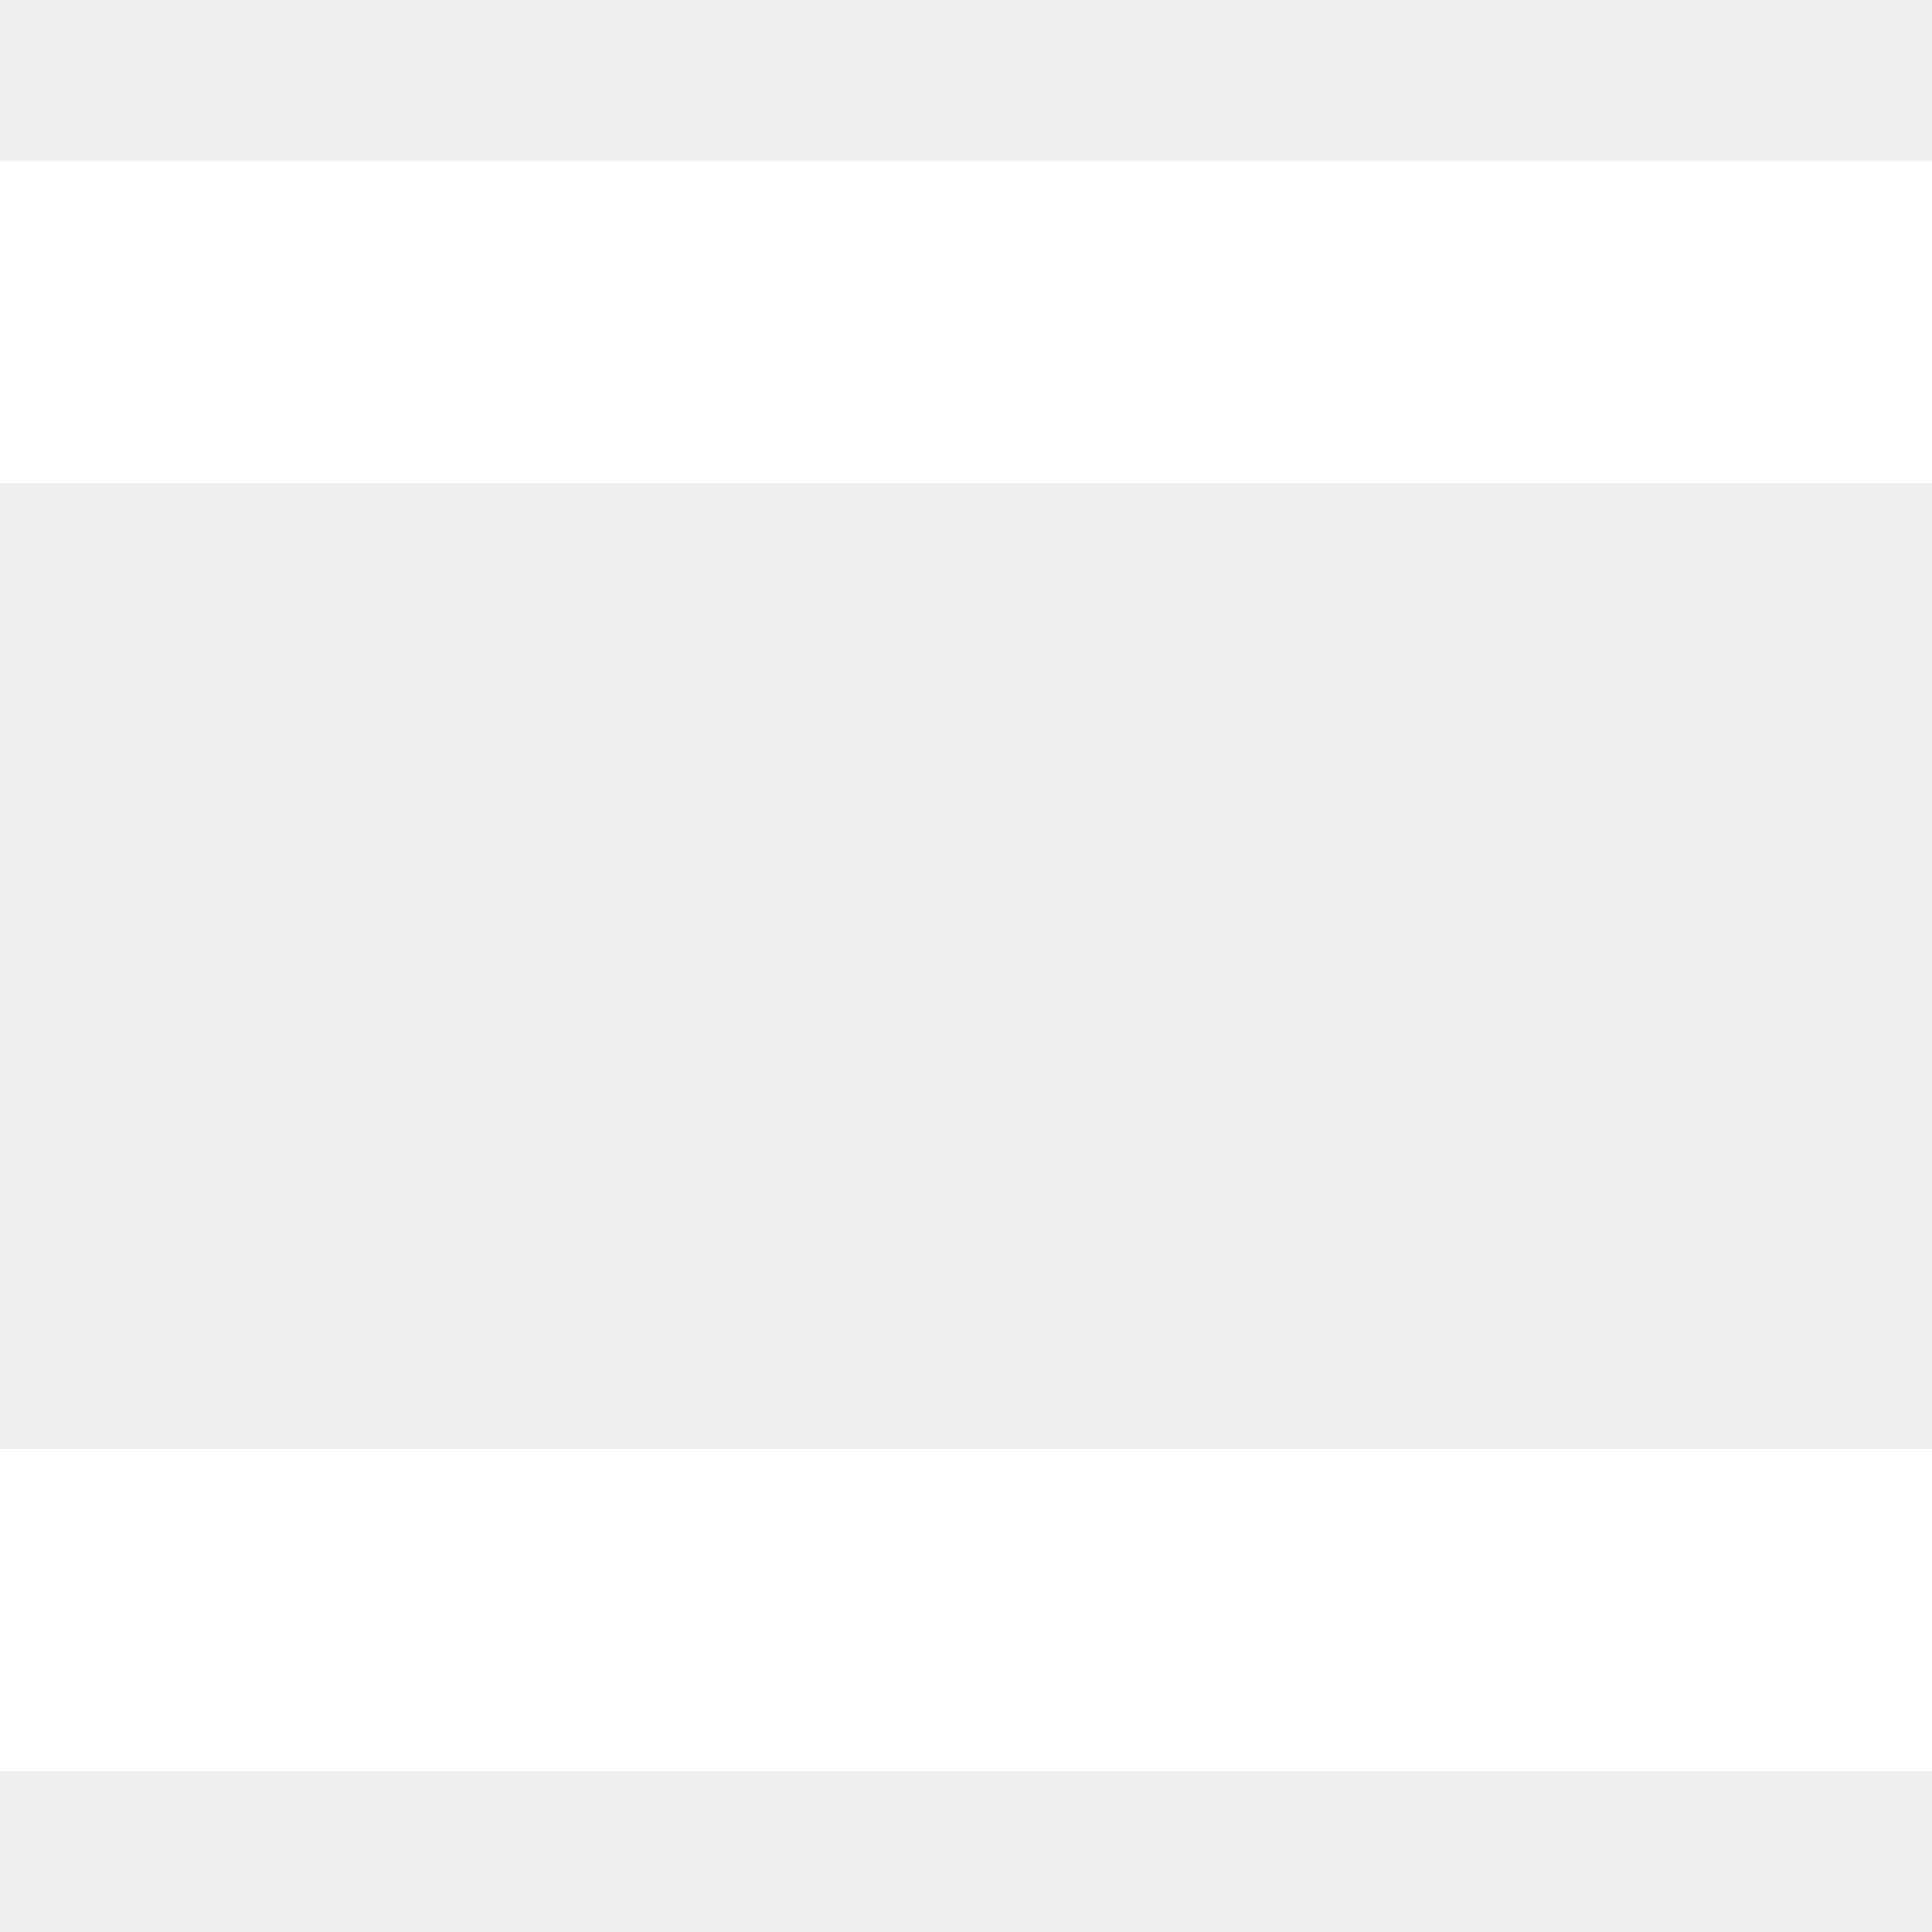
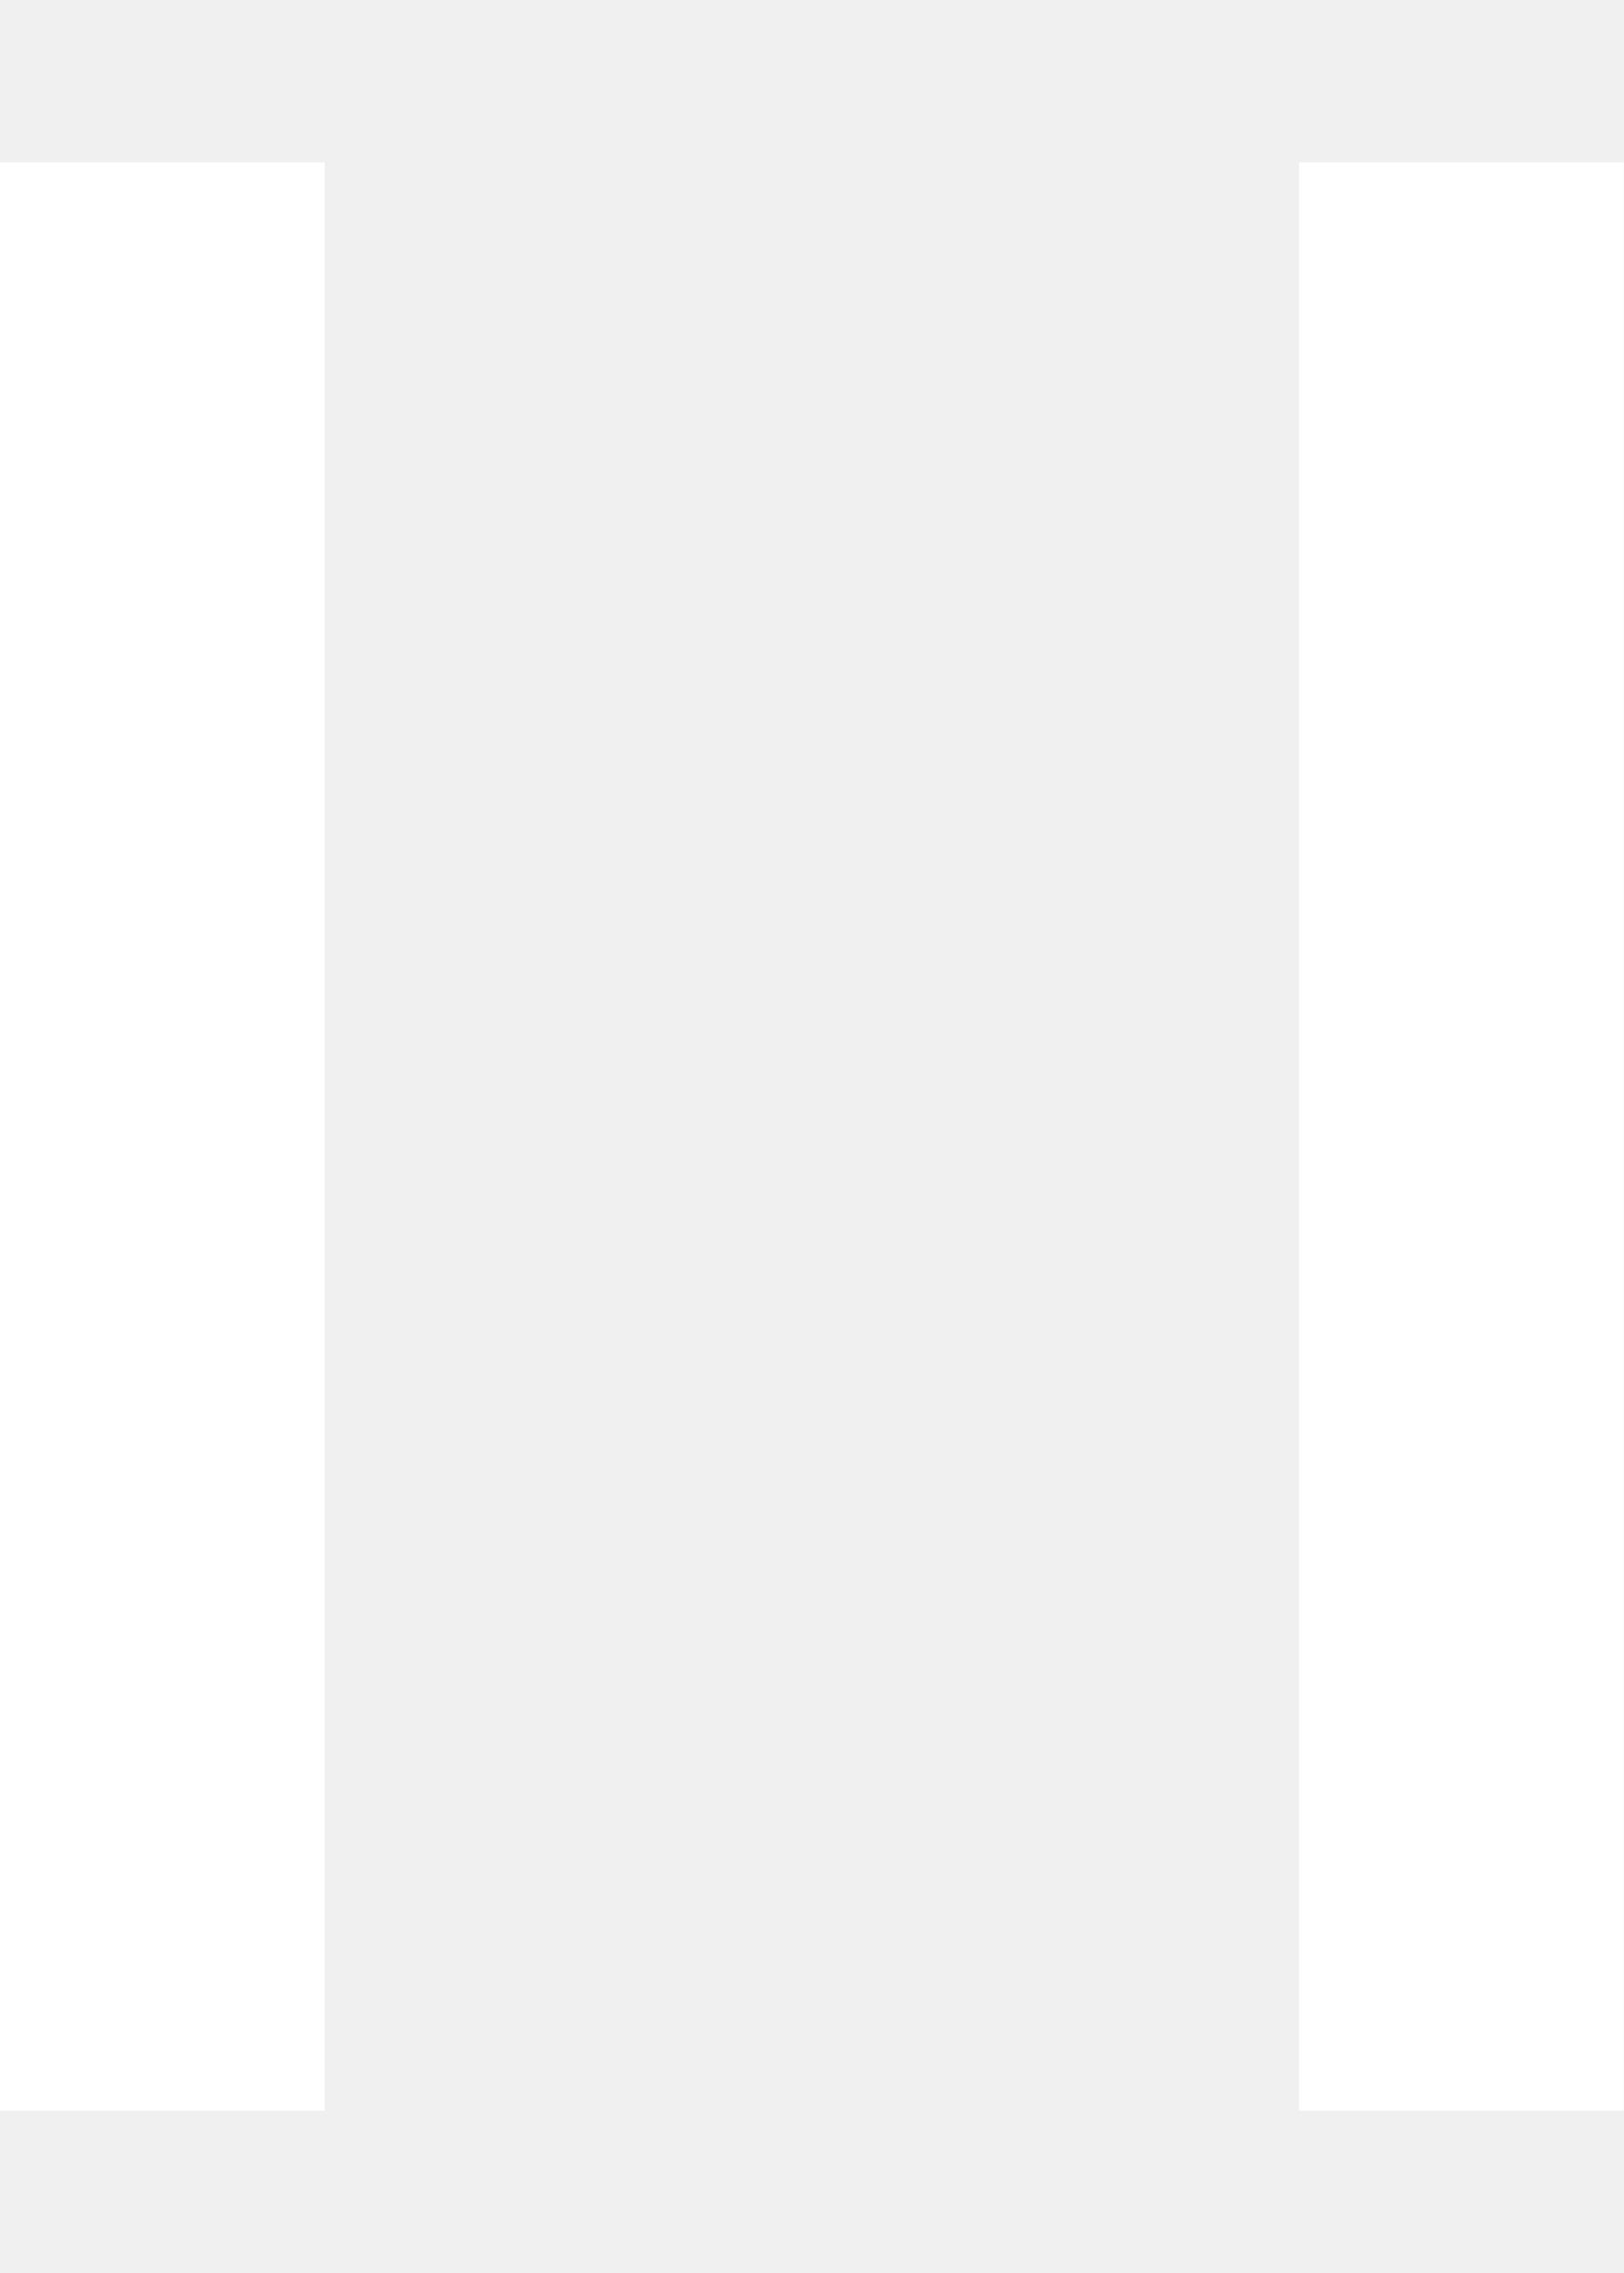
- <svg xmlns="http://www.w3.org/2000/svg" width="6px" height="6px" viewBox="0 0 6 6" version="1.1">
+ <svg xmlns="http://www.w3.org/2000/svg" width="5px" height="7px" viewBox="0 0 5 7" version="1.1">
  <defs />
  <g id="Page-1" stroke="none" stroke-width="1" fill="none" fill-rule="evenodd">
-     <g id="pause" transform="translate(0, 1)" stroke="#FFFFFF">
+     <g id="pause" transform="translate(3, 3.5) rotate(-90) translate(-3, -3.5) translate(0, 1)" stroke="#FFFFFF">
      <path d="M0,4 L6,4" id="Line" />
      <path d="M0,0 L6,0" id="Line" />
    </g>
  </g>
</svg>
